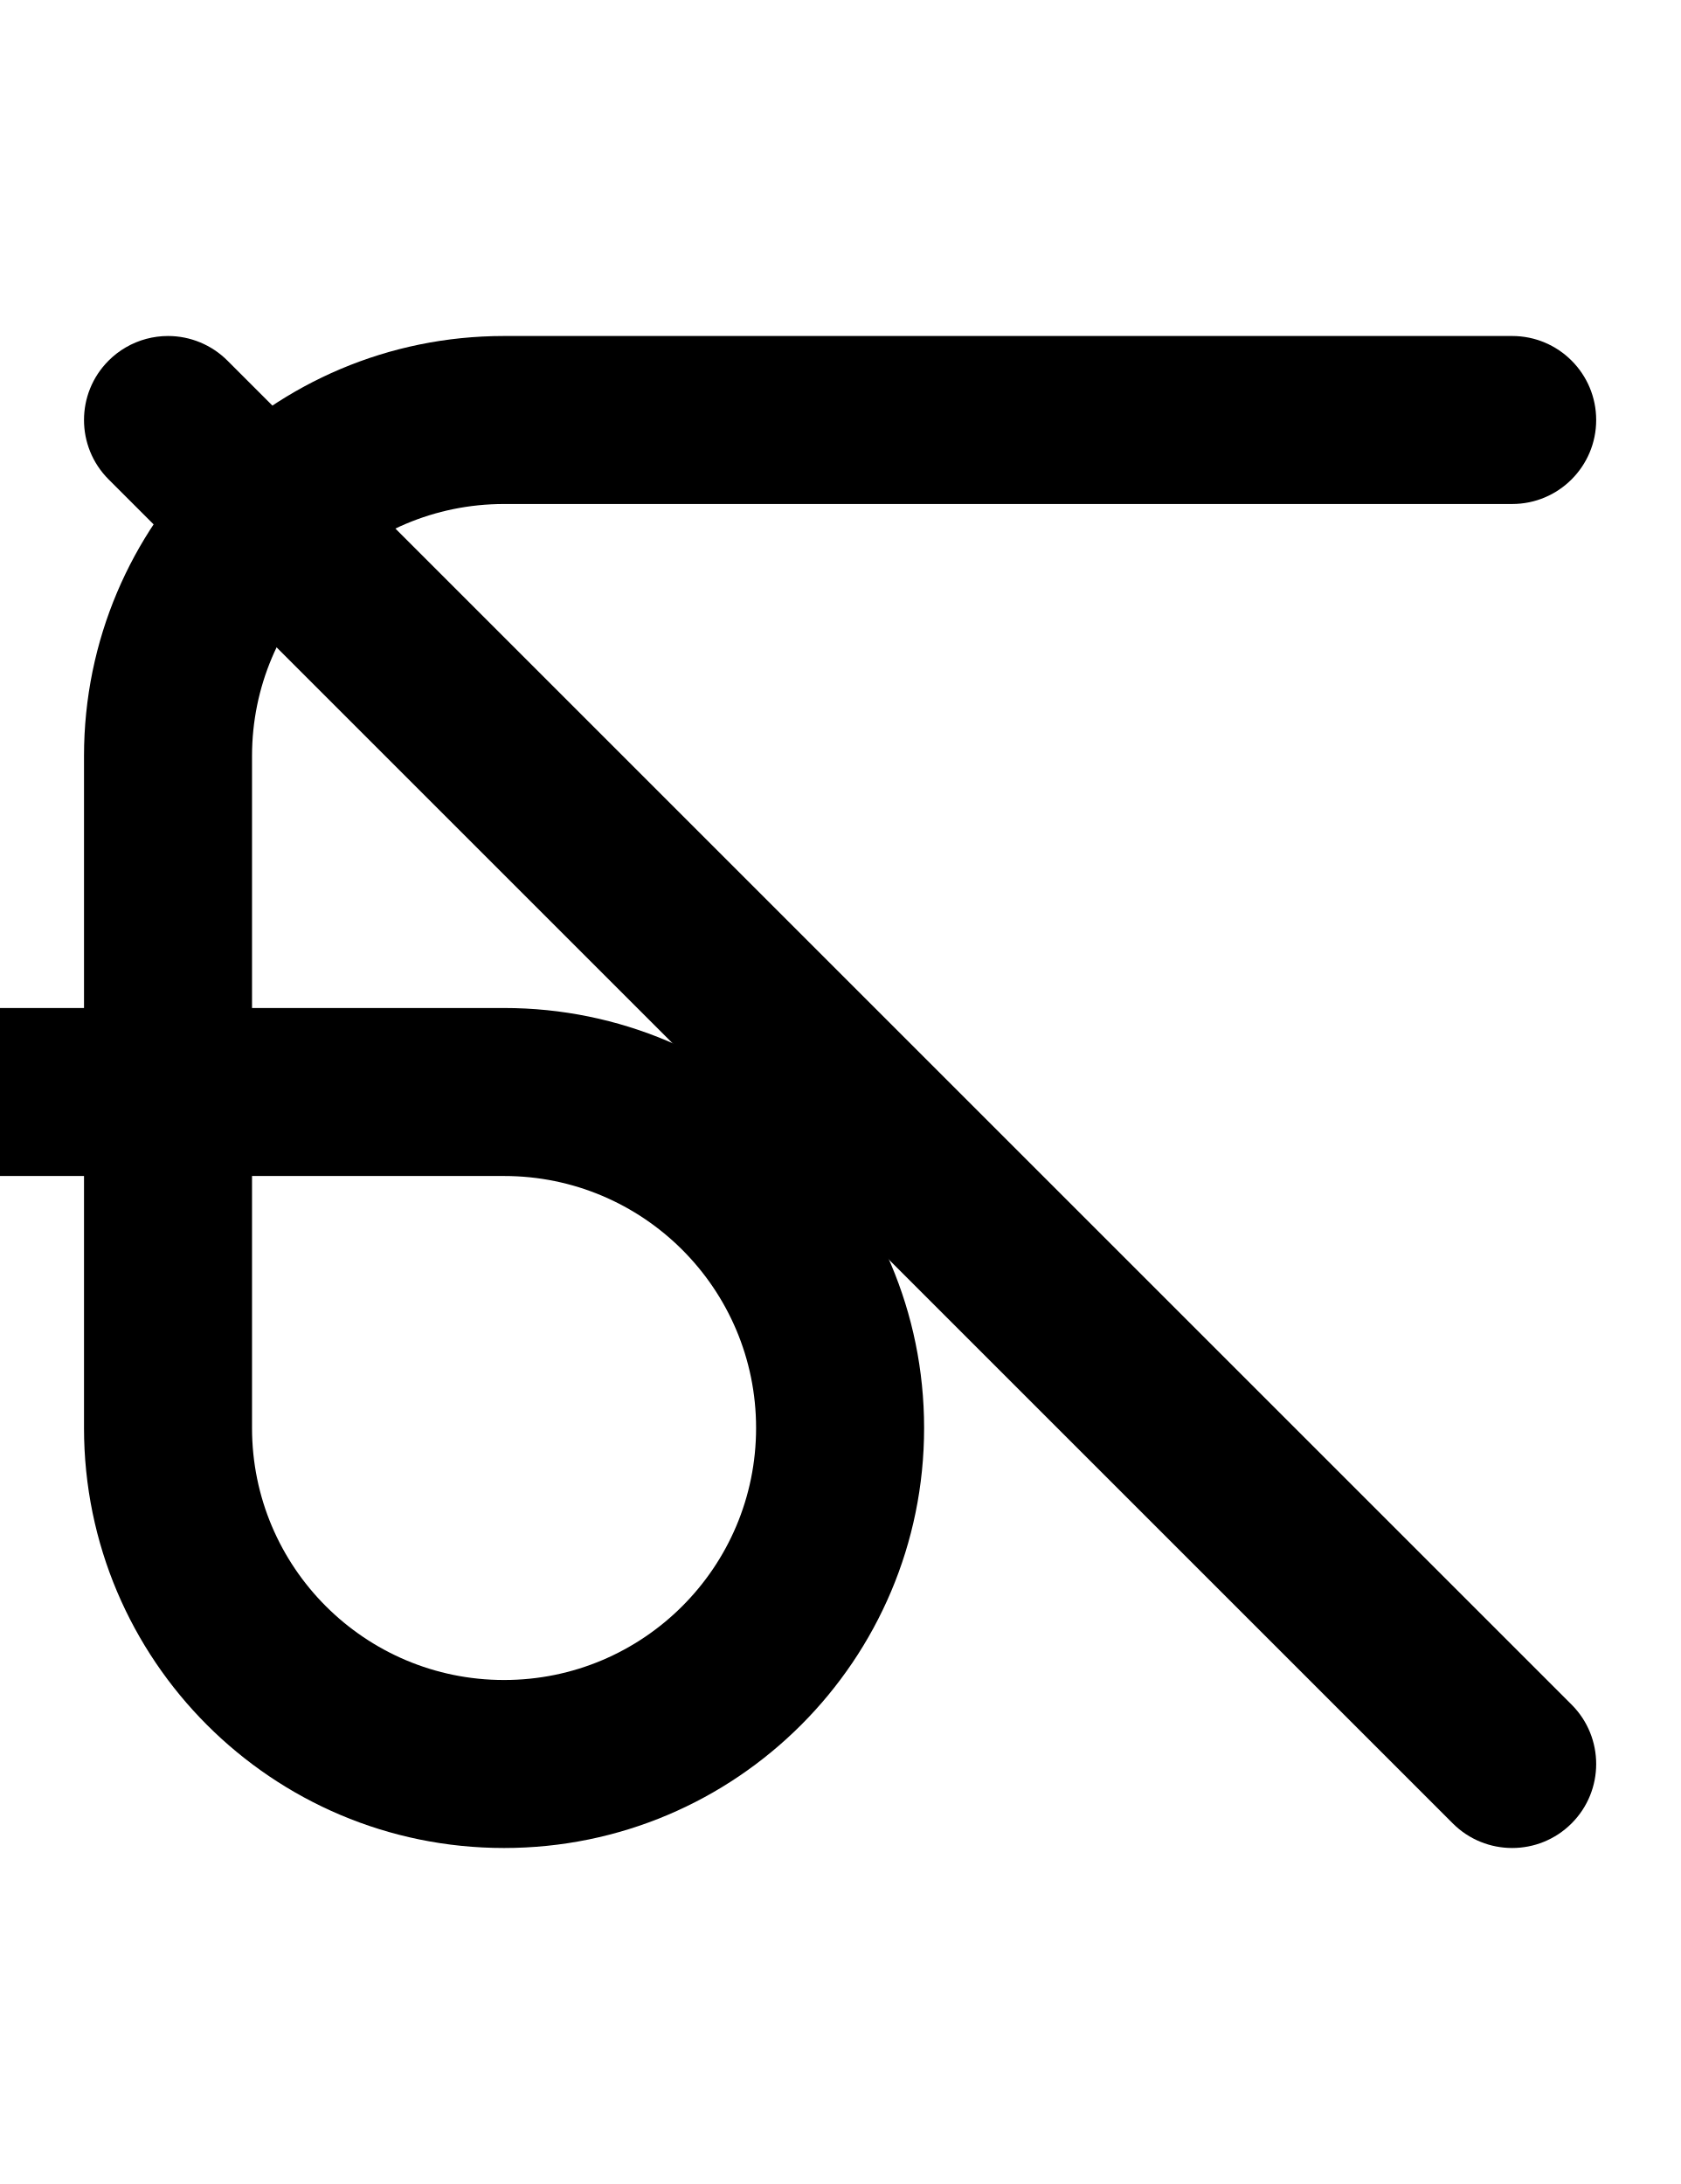
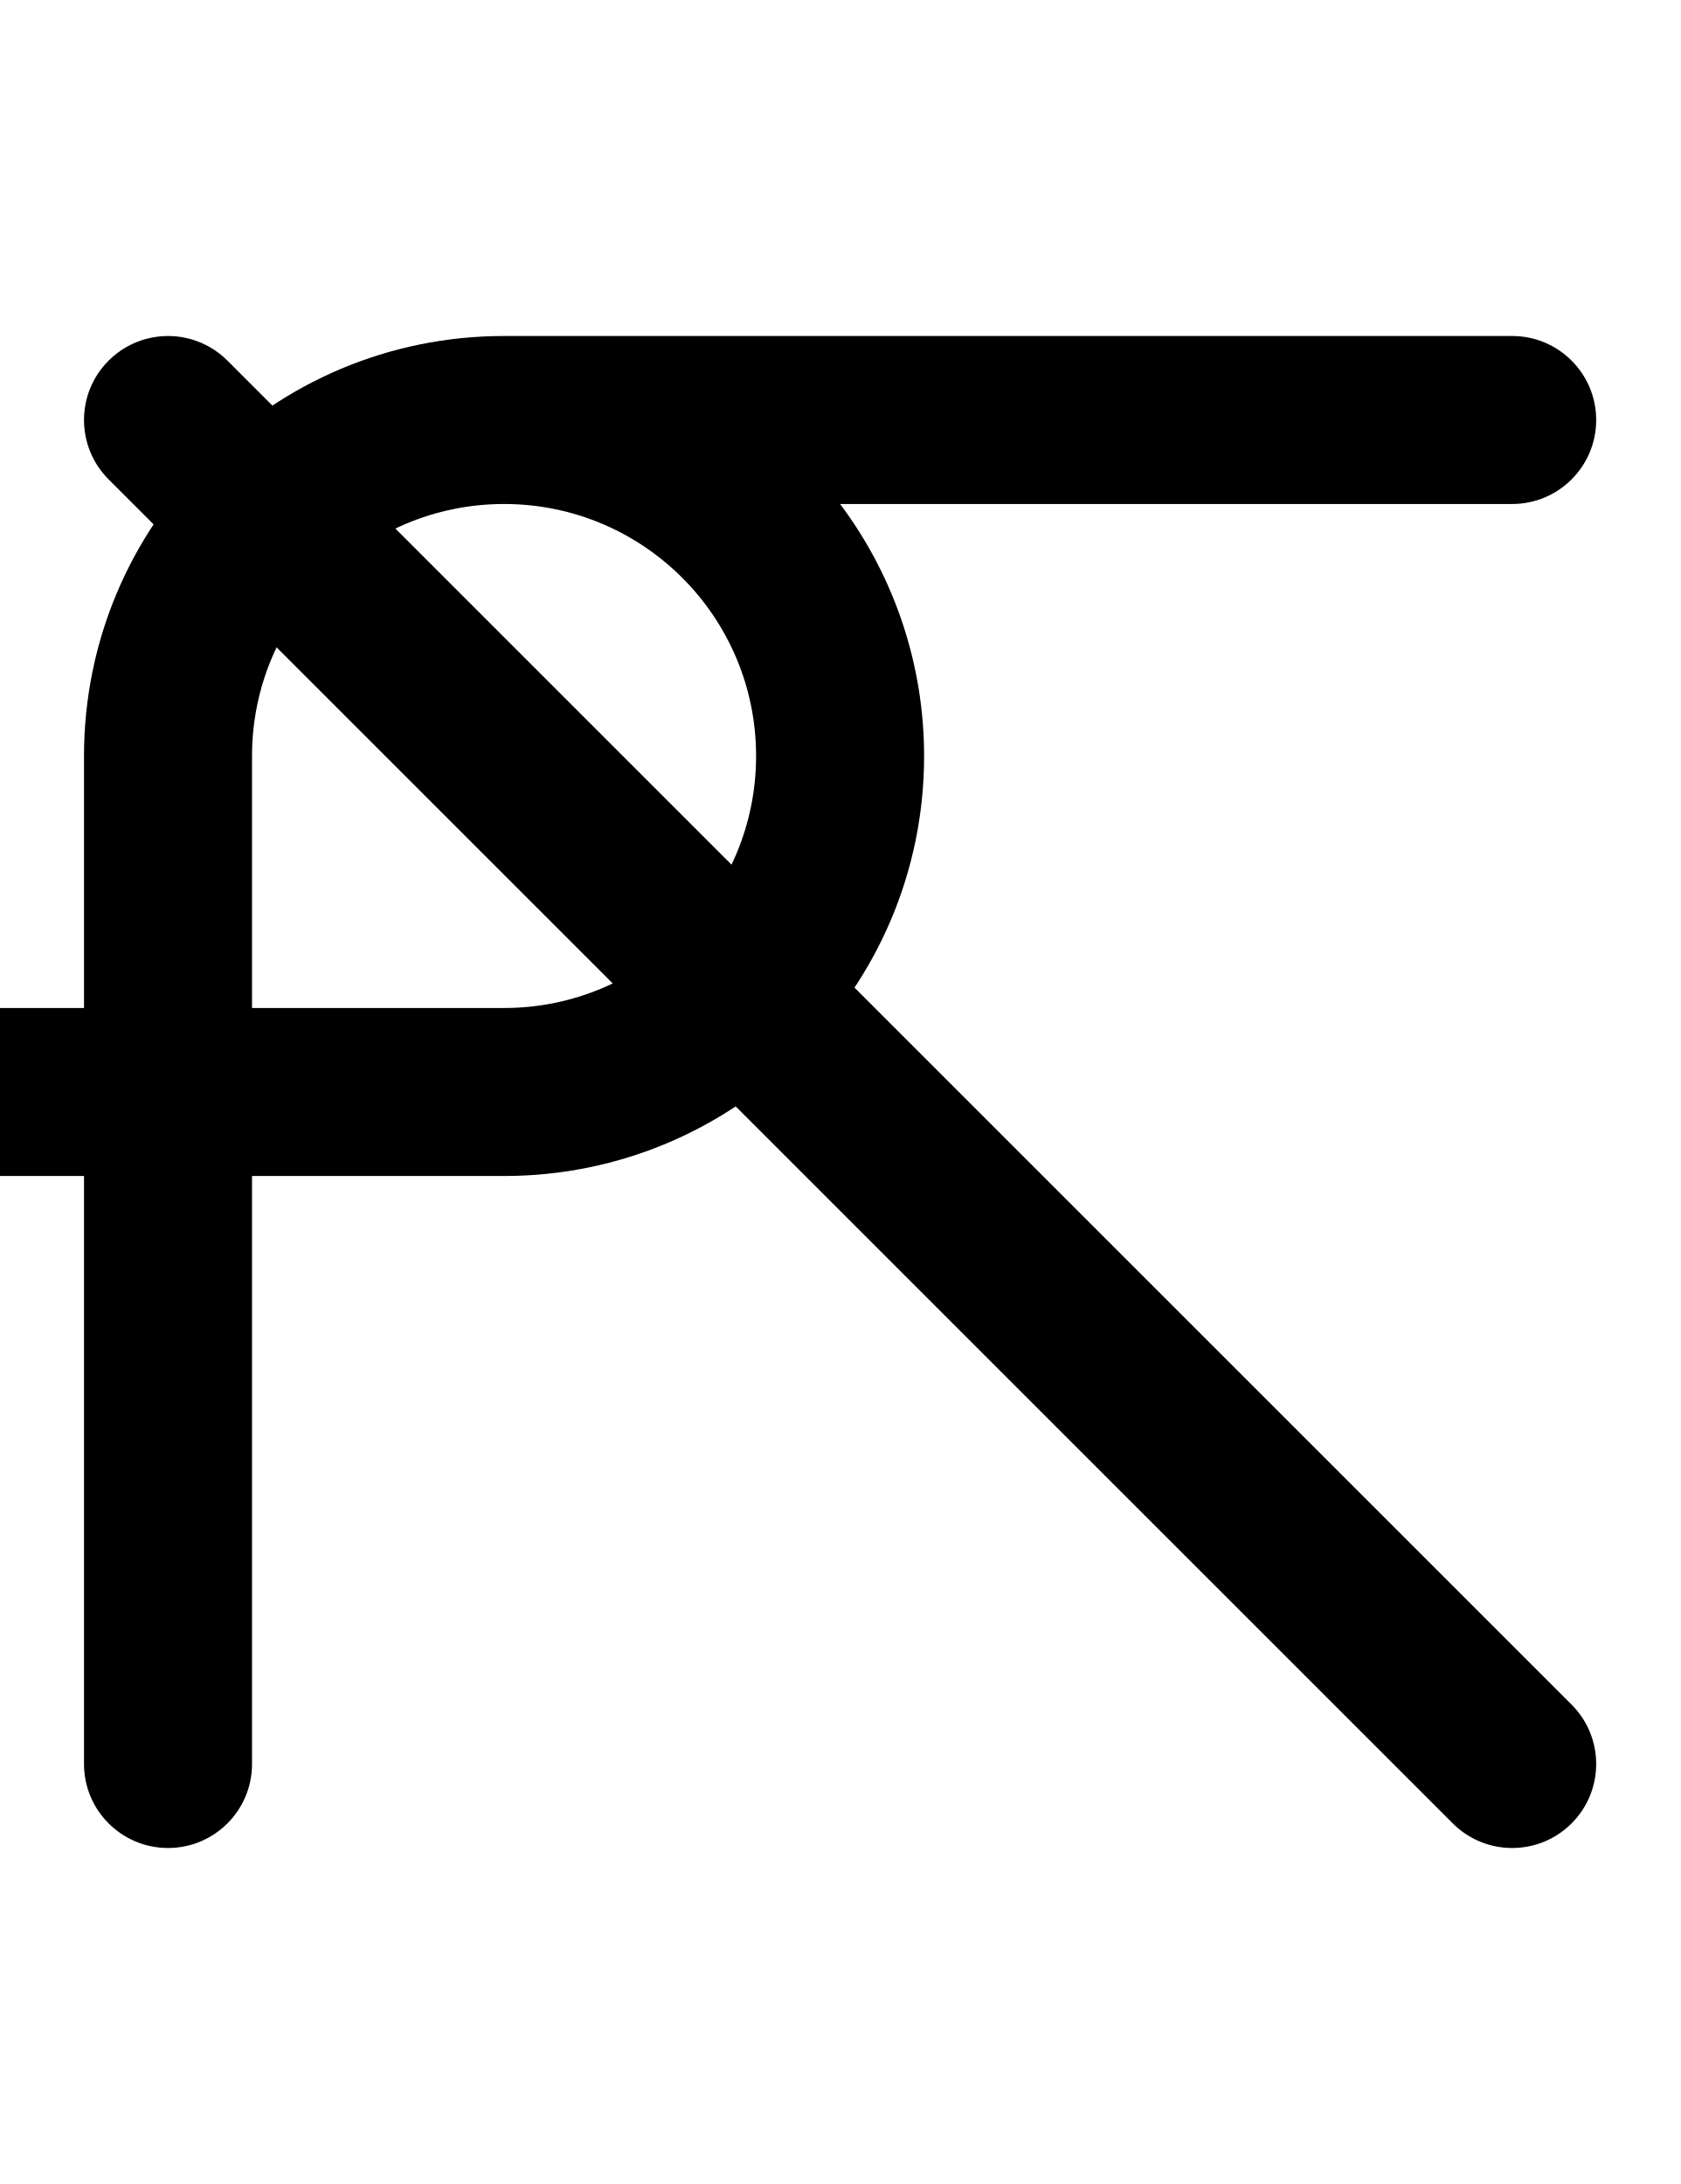
<svg xmlns="http://www.w3.org/2000/svg" width="500" height="650">
-   <path d="M 150 100 A 125 125 0 0 0 25 225 L 25 300 L 0 300 A 25 25 0 0 0 -25 325 A 25 25 0 0 0 0 350 L 25 350 L 25 425 A 125 125 0 0 0 150 550 A 125 125 0 0 0 275 425 A 125 125 0 0 0 150 300 L 75 300 L 75 225 A 75 75 0 0 1 150 150 L 450 150 A 25 25 0 0 0 475 125 A 25 25 0 0 0 450 100 L 150 100 z M 75 350 L 150 350 A 75 75 0 0 1 225 425 A 75 75 0 0 1 150 500 A 75 75 0 0 1 75 425 L 75 350 z " />
+   <path d="M 150 100 A 125 125 0 0 0 25 225 L 25 300 L 0 300 A 25 25 0 0 0 -25 325 A 25 25 0 0 0 0 350 L 25 350 L 25 525 A 25 25 0 0 0 50 550 A 25 25 0 0 0 75 525 L 75 350 L 150 350 A 125 125 0 0 0 275 225 A 125 125 0 0 0 250 150 L 450 150 A 25 25 0 0 0 475 125 A 25 25 0 0 0 450 100 L 150 100 z M 150 150 A 75 75 0 0 1 225 225 A 75 75 0 0 1 150 300 L 75 300 L 75 225 A 75 75 0 0 1 150 150 z " />
  <path d="M 50 100 A 25 25 0 0 0 43.529 100.852 A 25 25 0 0 0 32.322 107.322 A 25 25 0 0 0 32.322 142.678 L 432.322 542.678 A 25 25 0 0 0 467.678 542.678 A 25 25 0 0 0 467.678 507.322 L 67.678 107.322 A 25 25 0 0 0 50 100 z " />
</svg>
